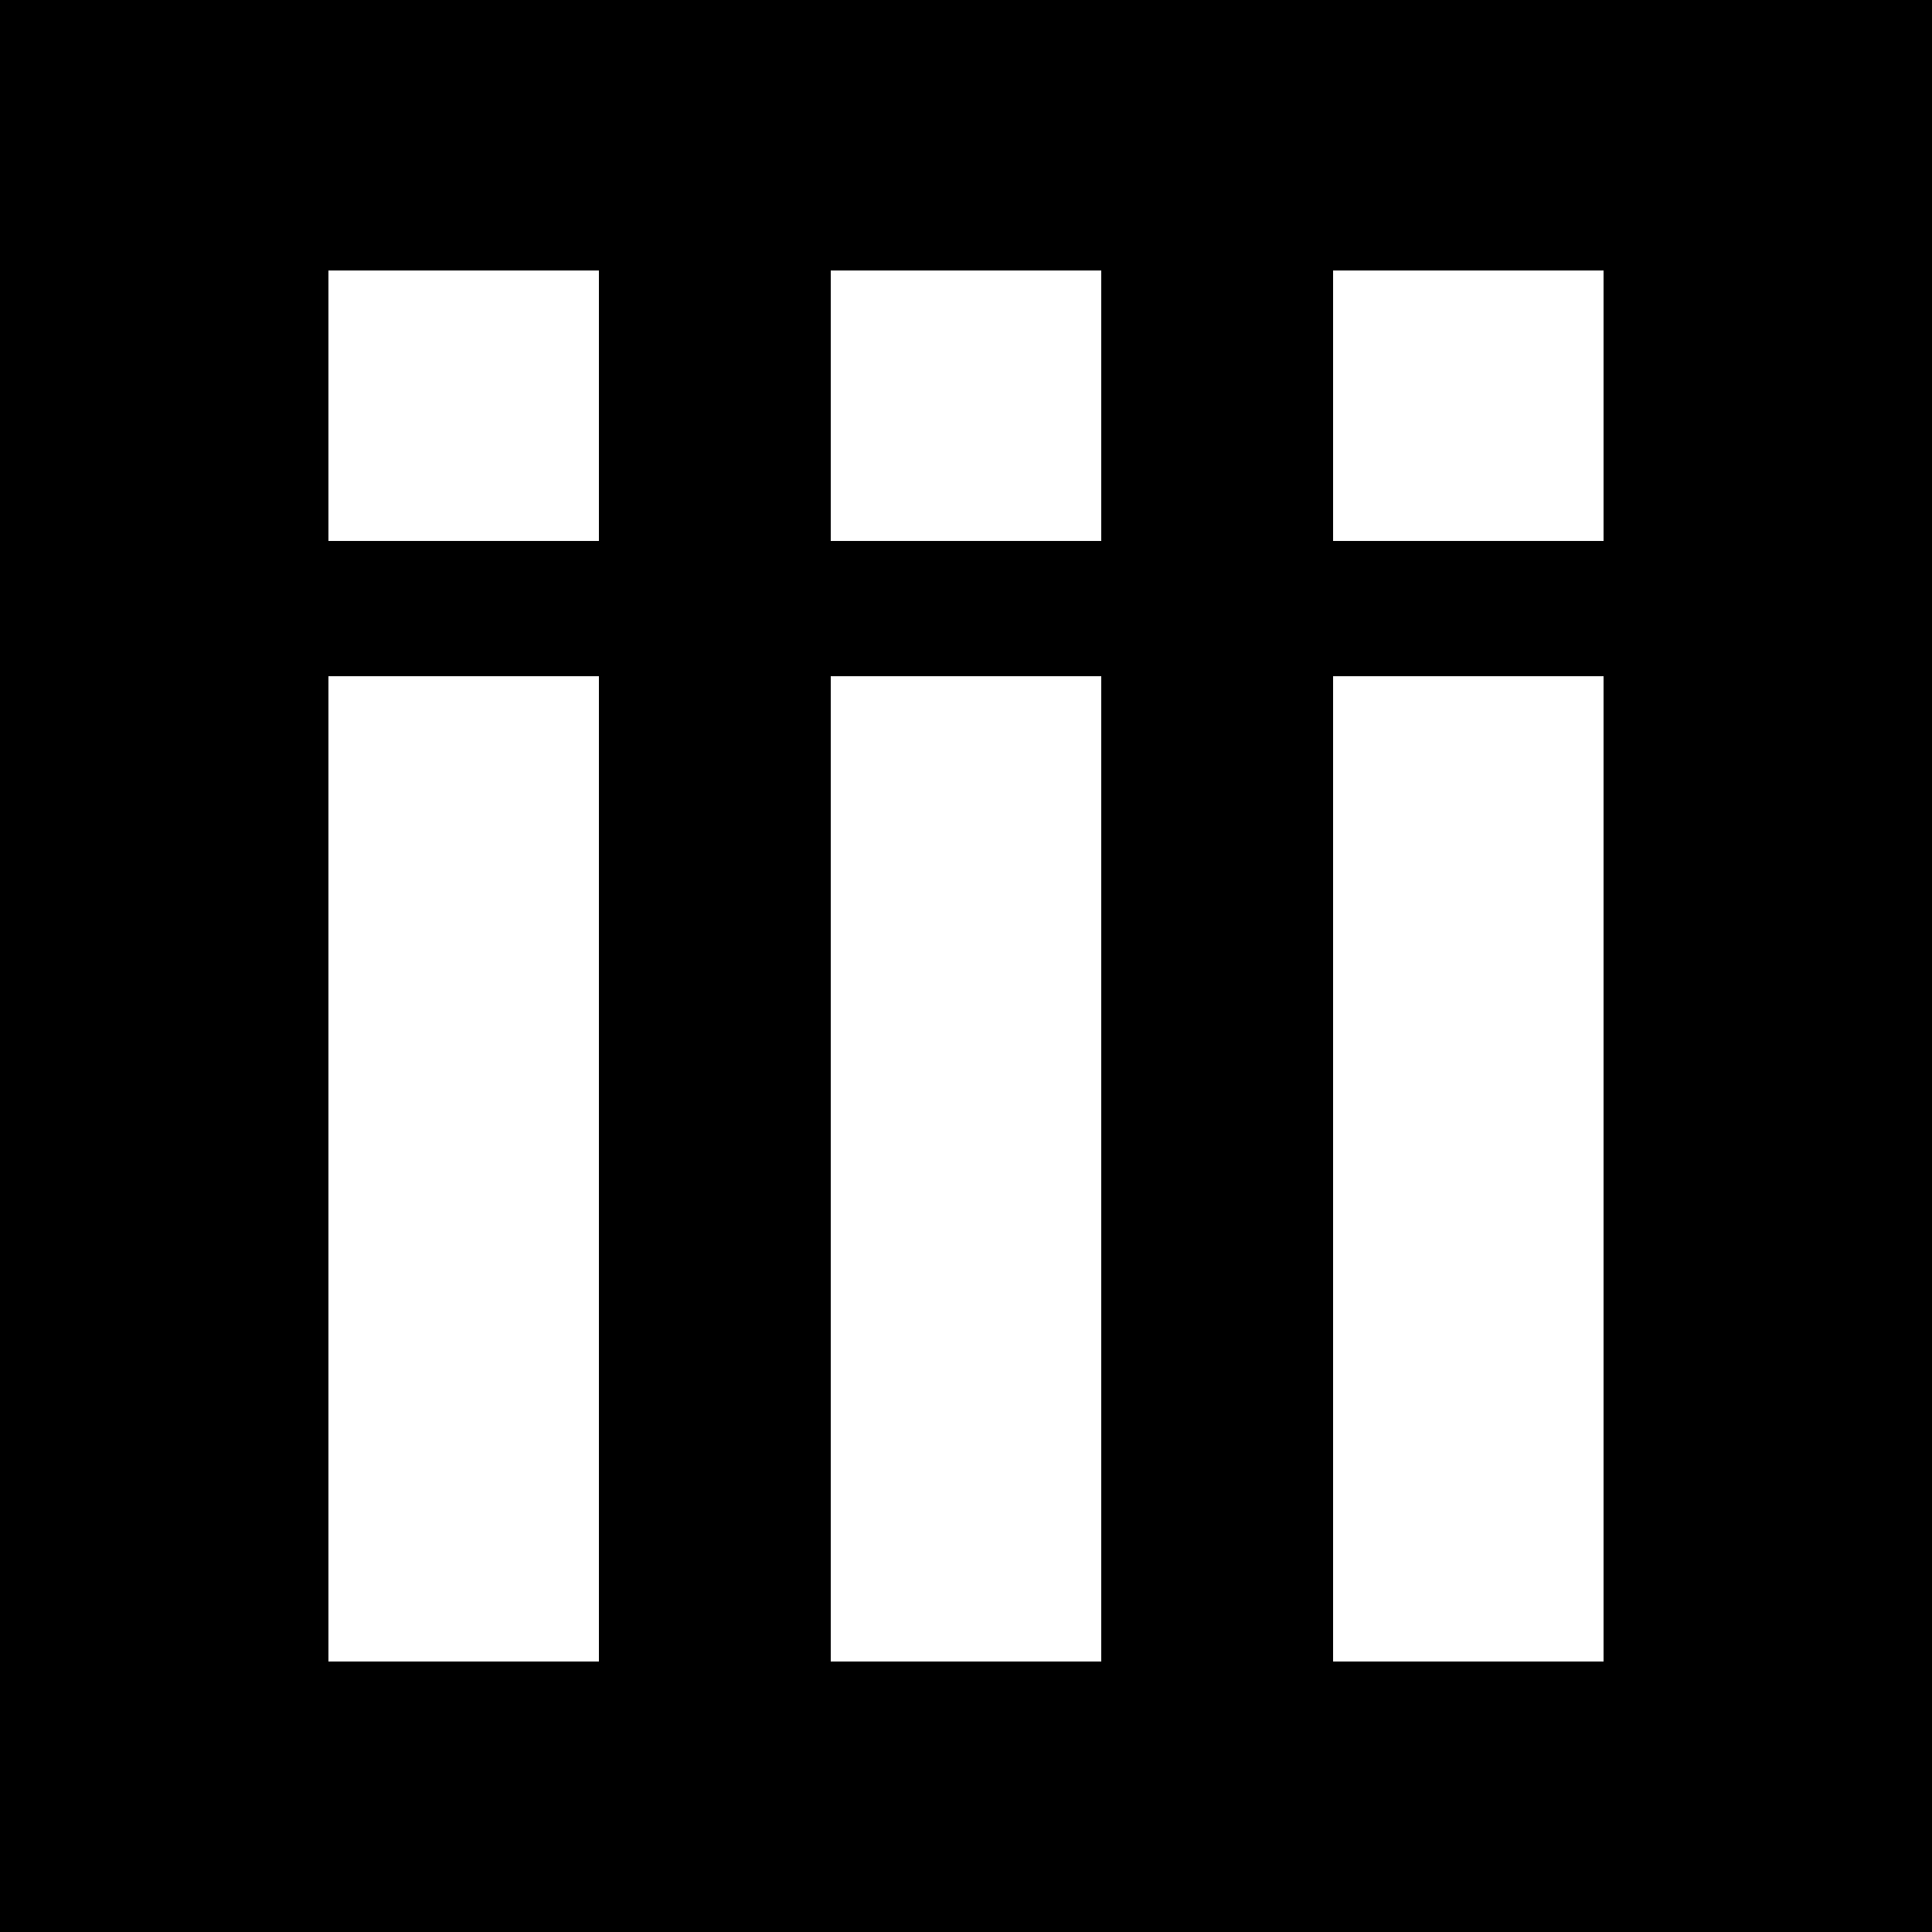
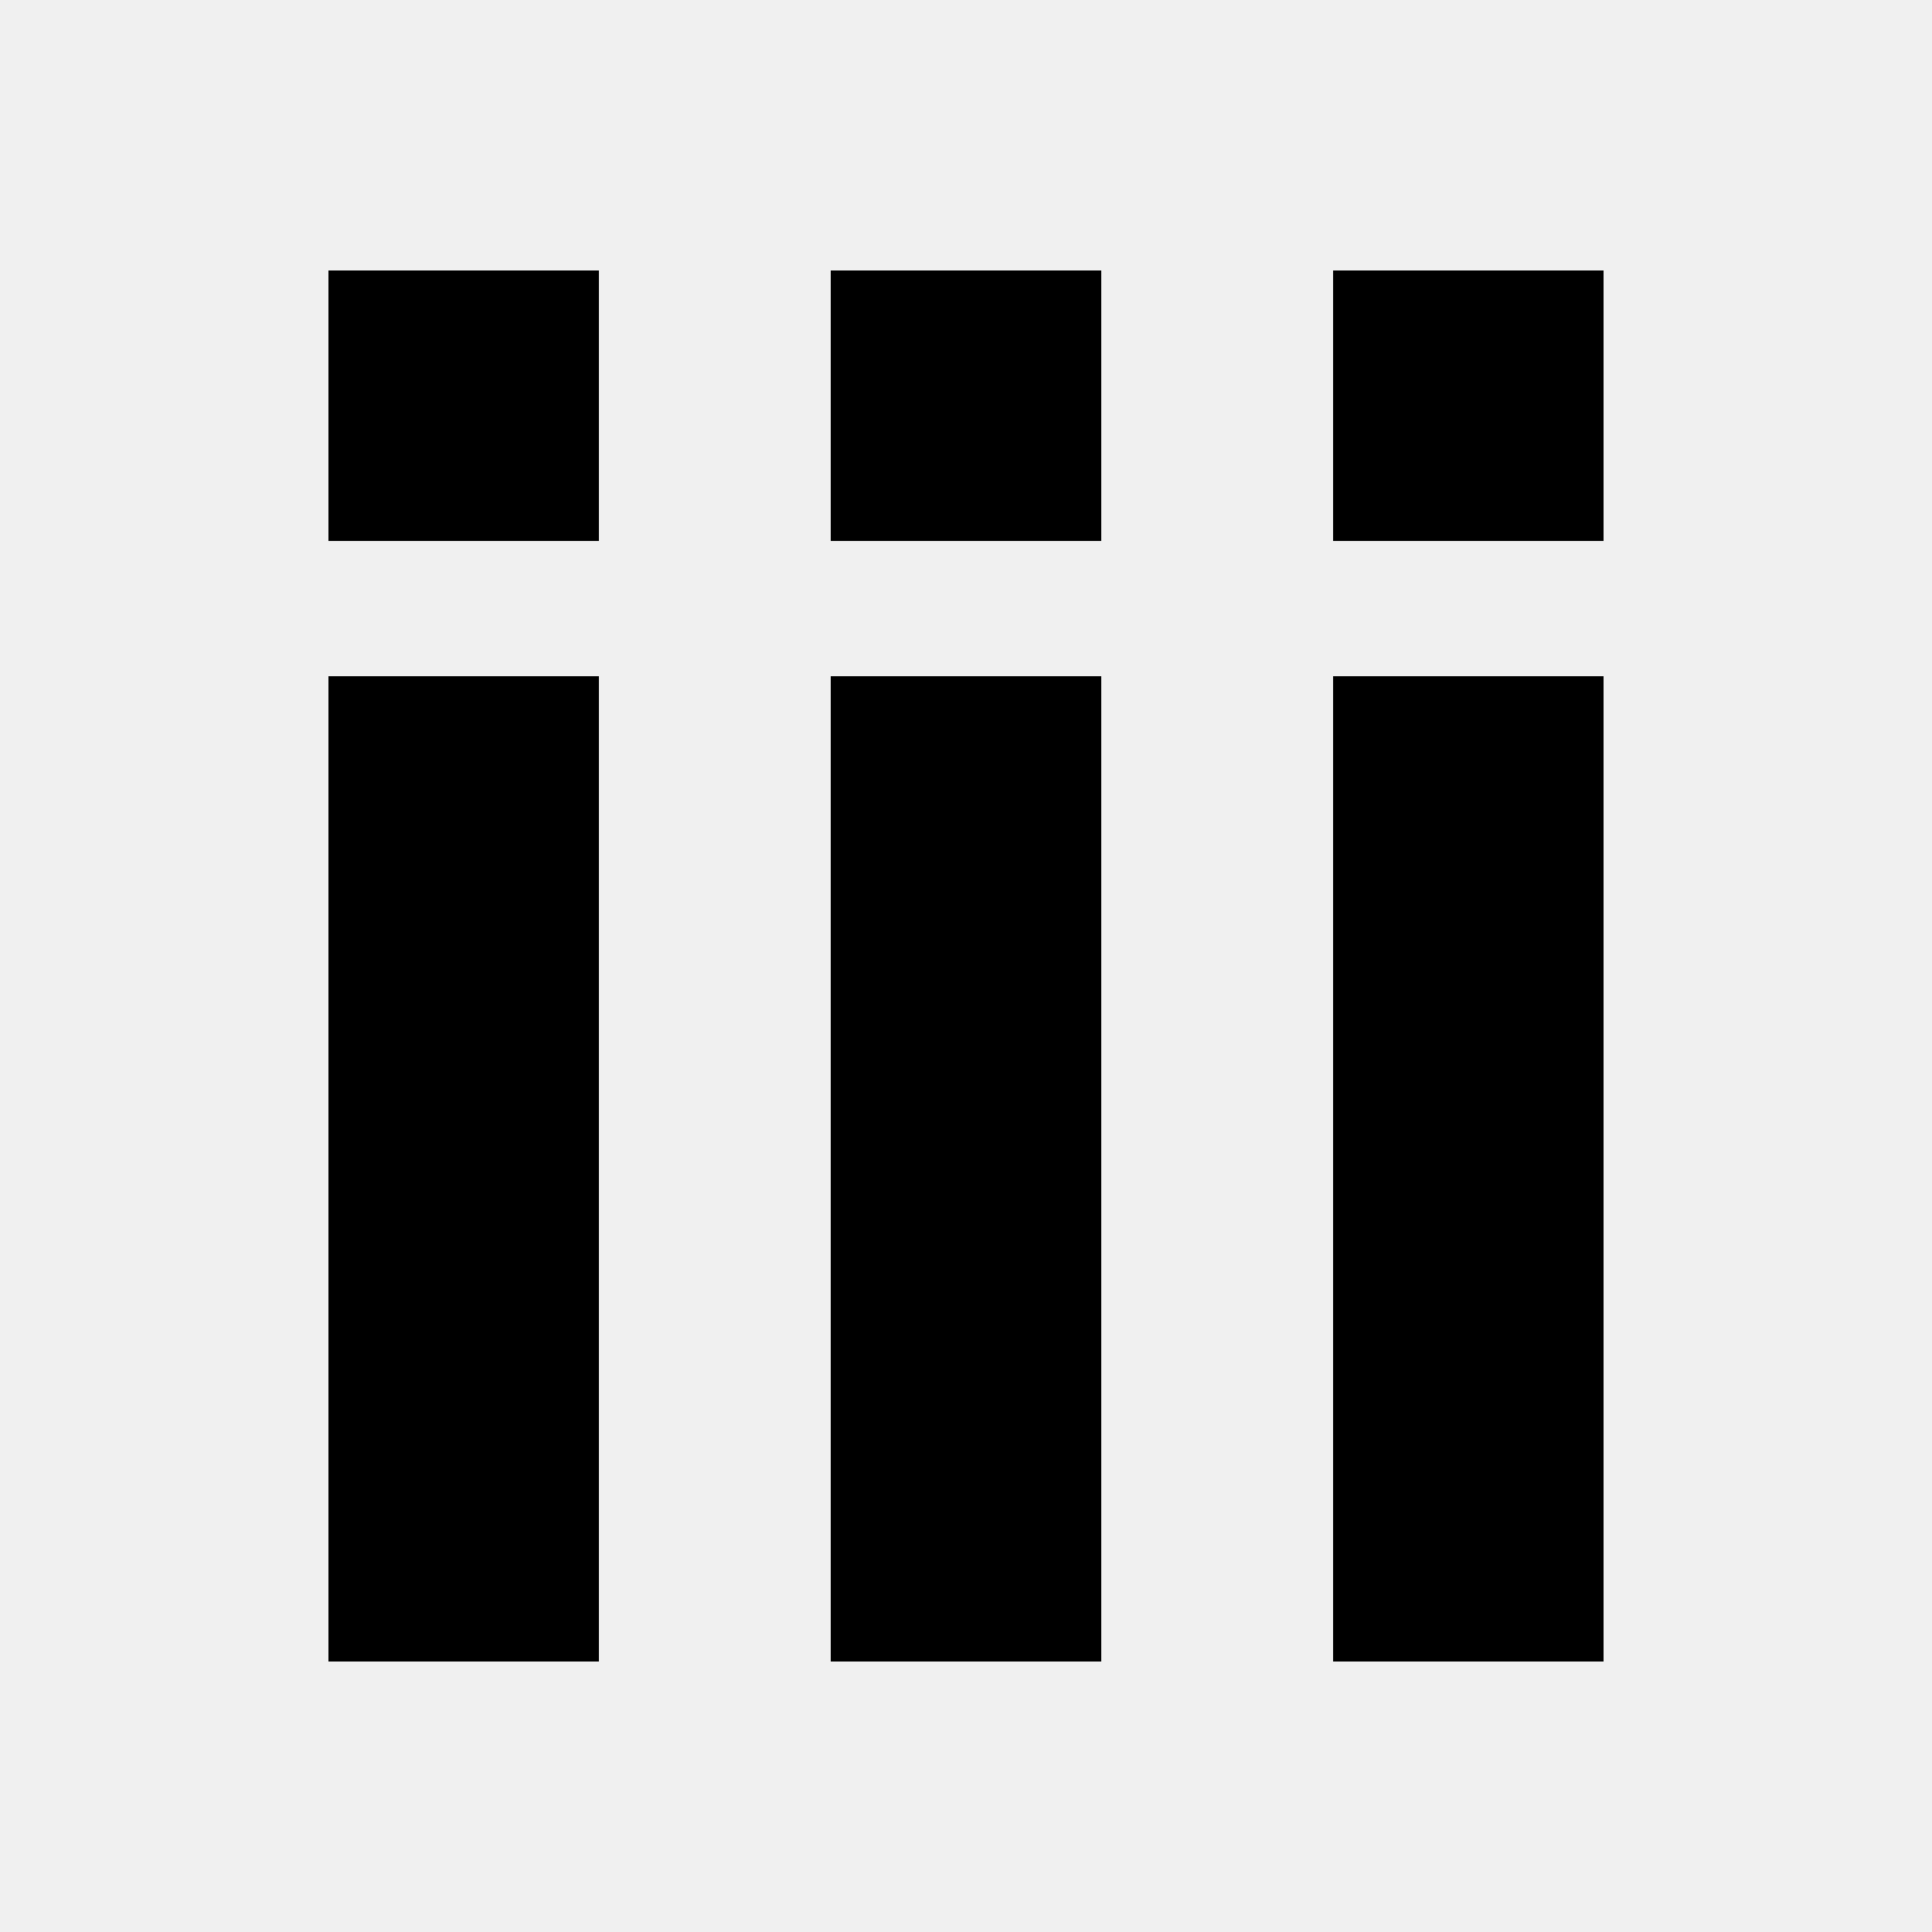
<svg xmlns="http://www.w3.org/2000/svg" viewBox="0 0 100 100">
-   <rect width="100" height="100" fill="#000000" />
-   <rect x="17" y="14" width="14" height="14" fill="#FFFFFF" />
-   <rect x="17" y="35" width="14" height="51" fill="#FFFFFF" />
-   <rect x="43" y="14" width="14" height="14" fill="#FFFFFF" />
-   <rect x="43" y="35" width="14" height="51" fill="#FFFFFF" />
-   <rect x="69" y="14" width="14" height="14" fill="#FFFFFF" />
-   <rect x="69" y="35" width="14" height="51" fill="#FFFFFF" />
+   <style>
+     .bar { fill: #000000; }
+     @media (prefers-color-scheme: dark) {
+       .bar { fill: #FFFFFF; }
+     }
+   </style>
+   <rect class="bar" x="17" y="14" width="14" height="14" />
+   <rect class="bar" x="17" y="35" width="14" height="51" />
+   <rect class="bar" x="43" y="14" width="14" height="14" />
+   <rect class="bar" x="43" y="35" width="14" height="51" />
+   <rect class="bar" x="69" y="14" width="14" height="14" />
+   <rect class="bar" x="69" y="35" width="14" height="51" />
</svg>
